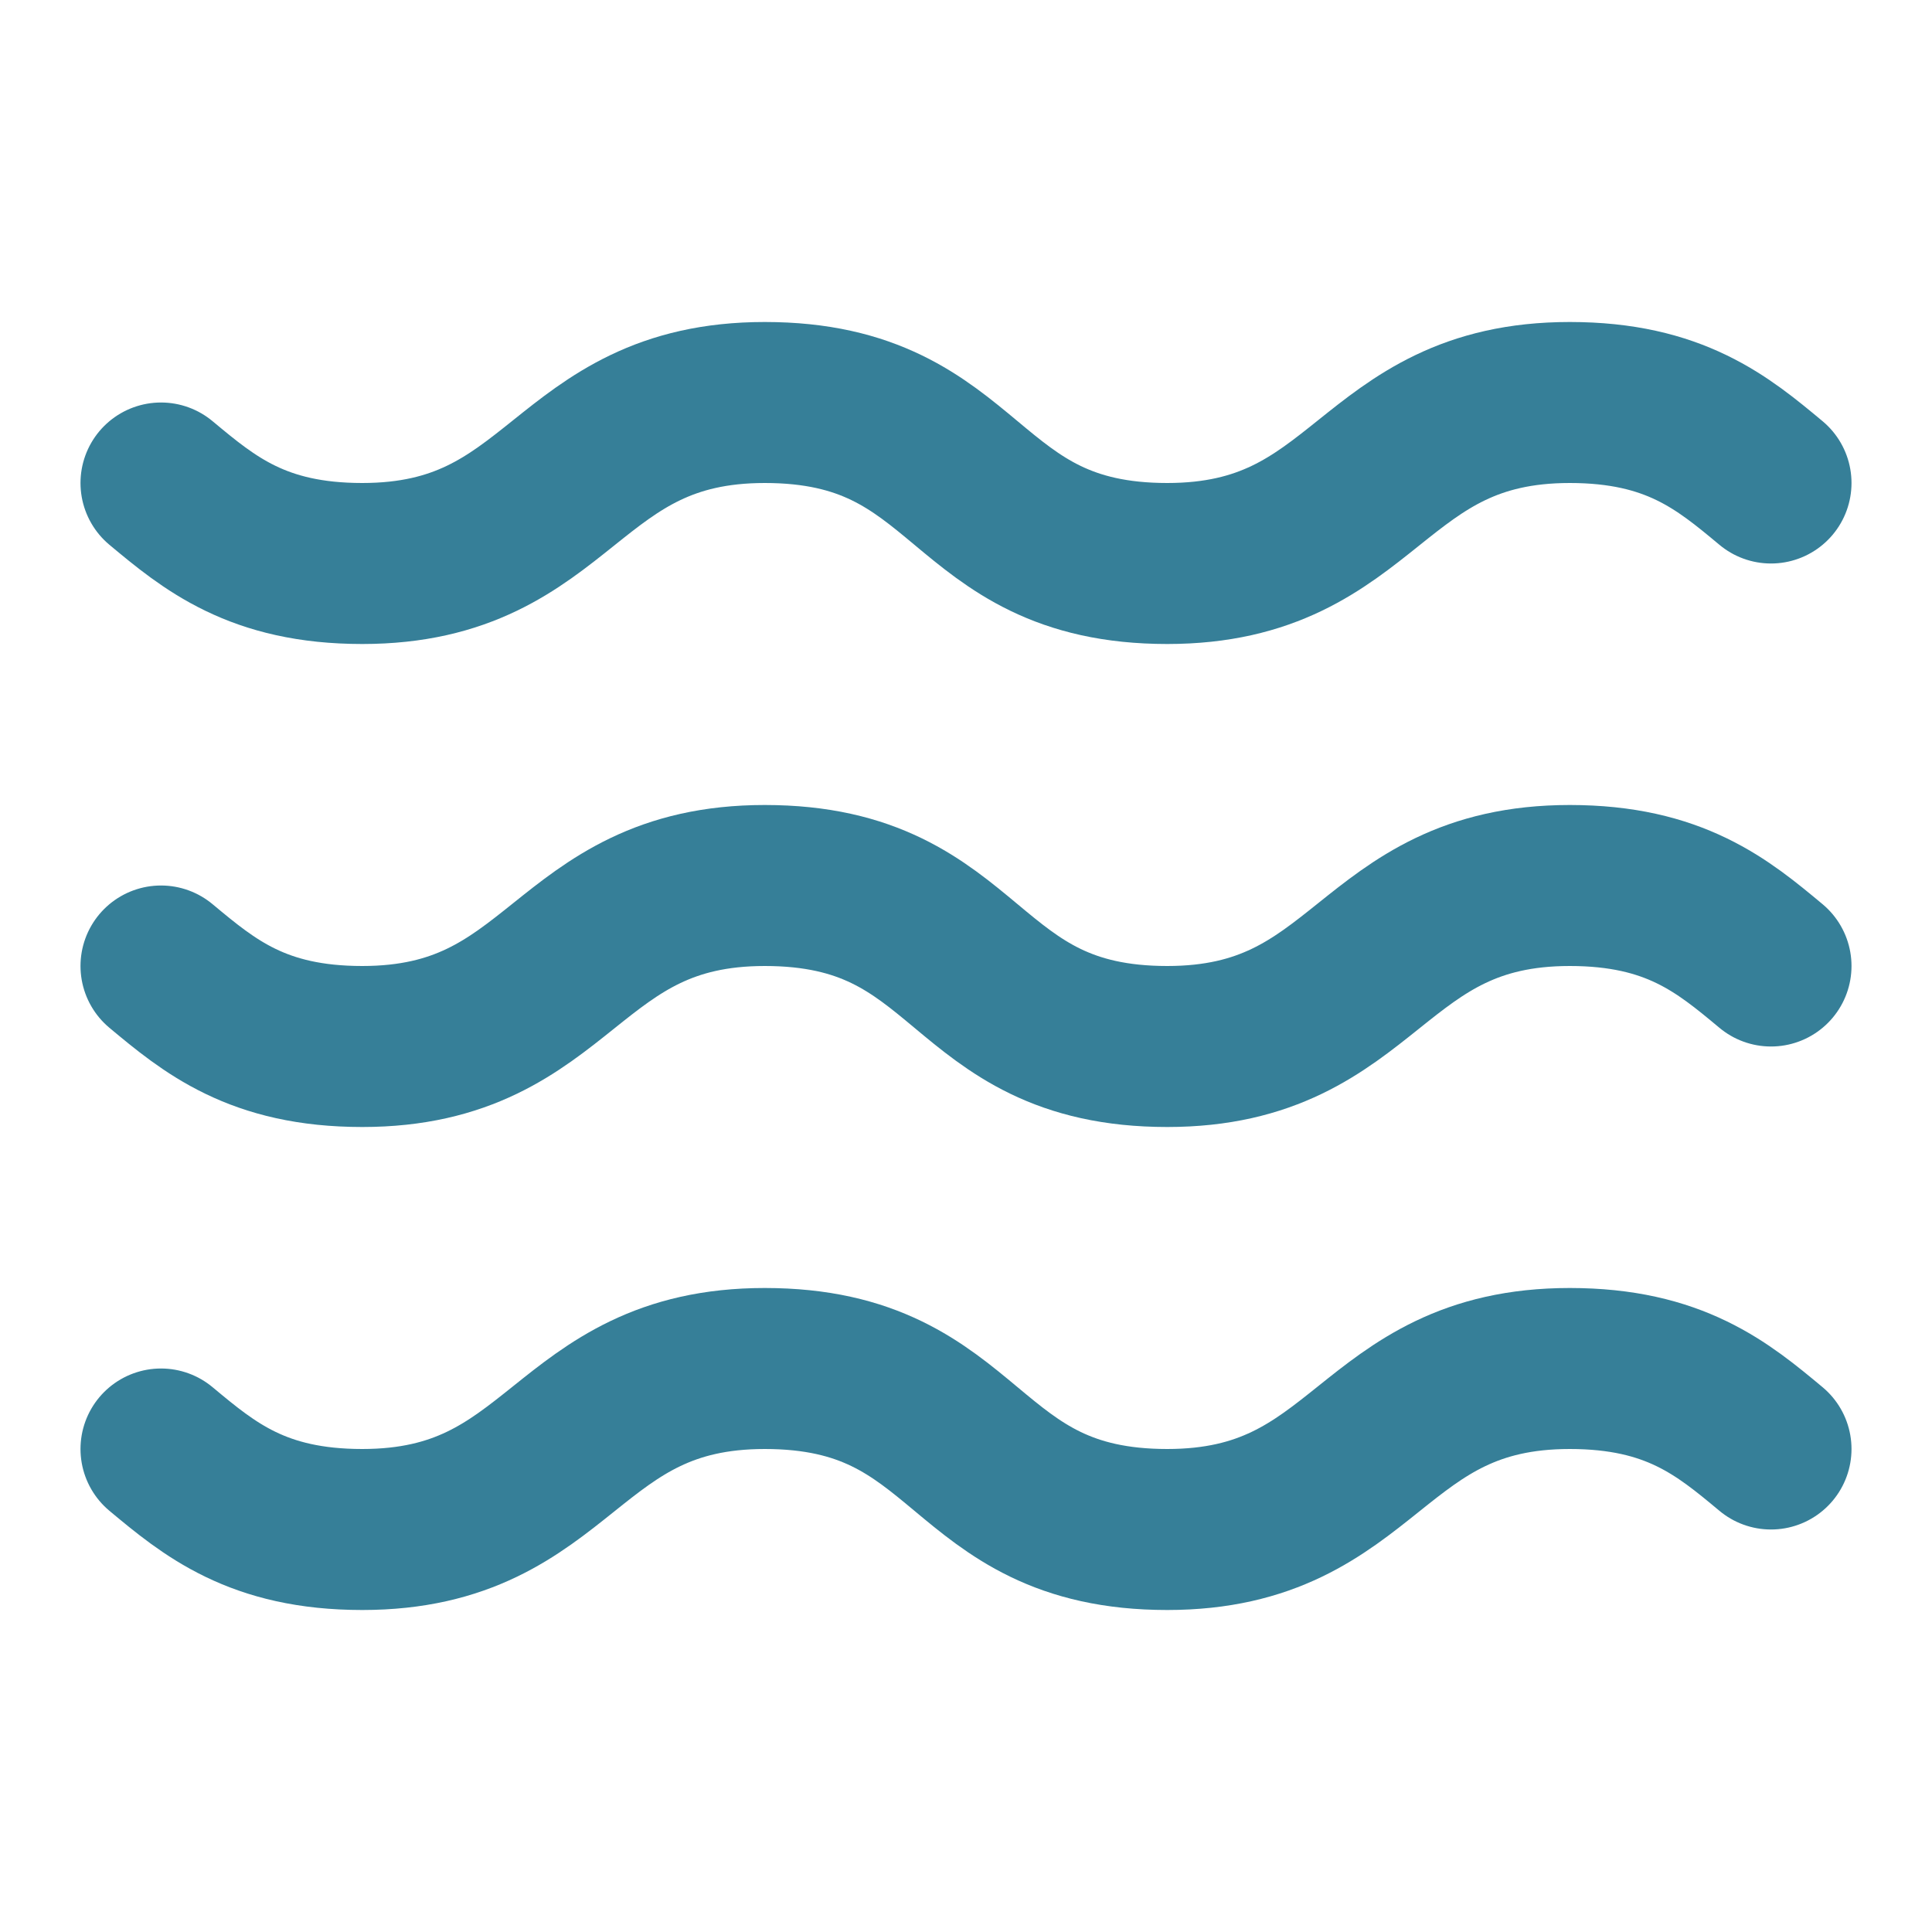
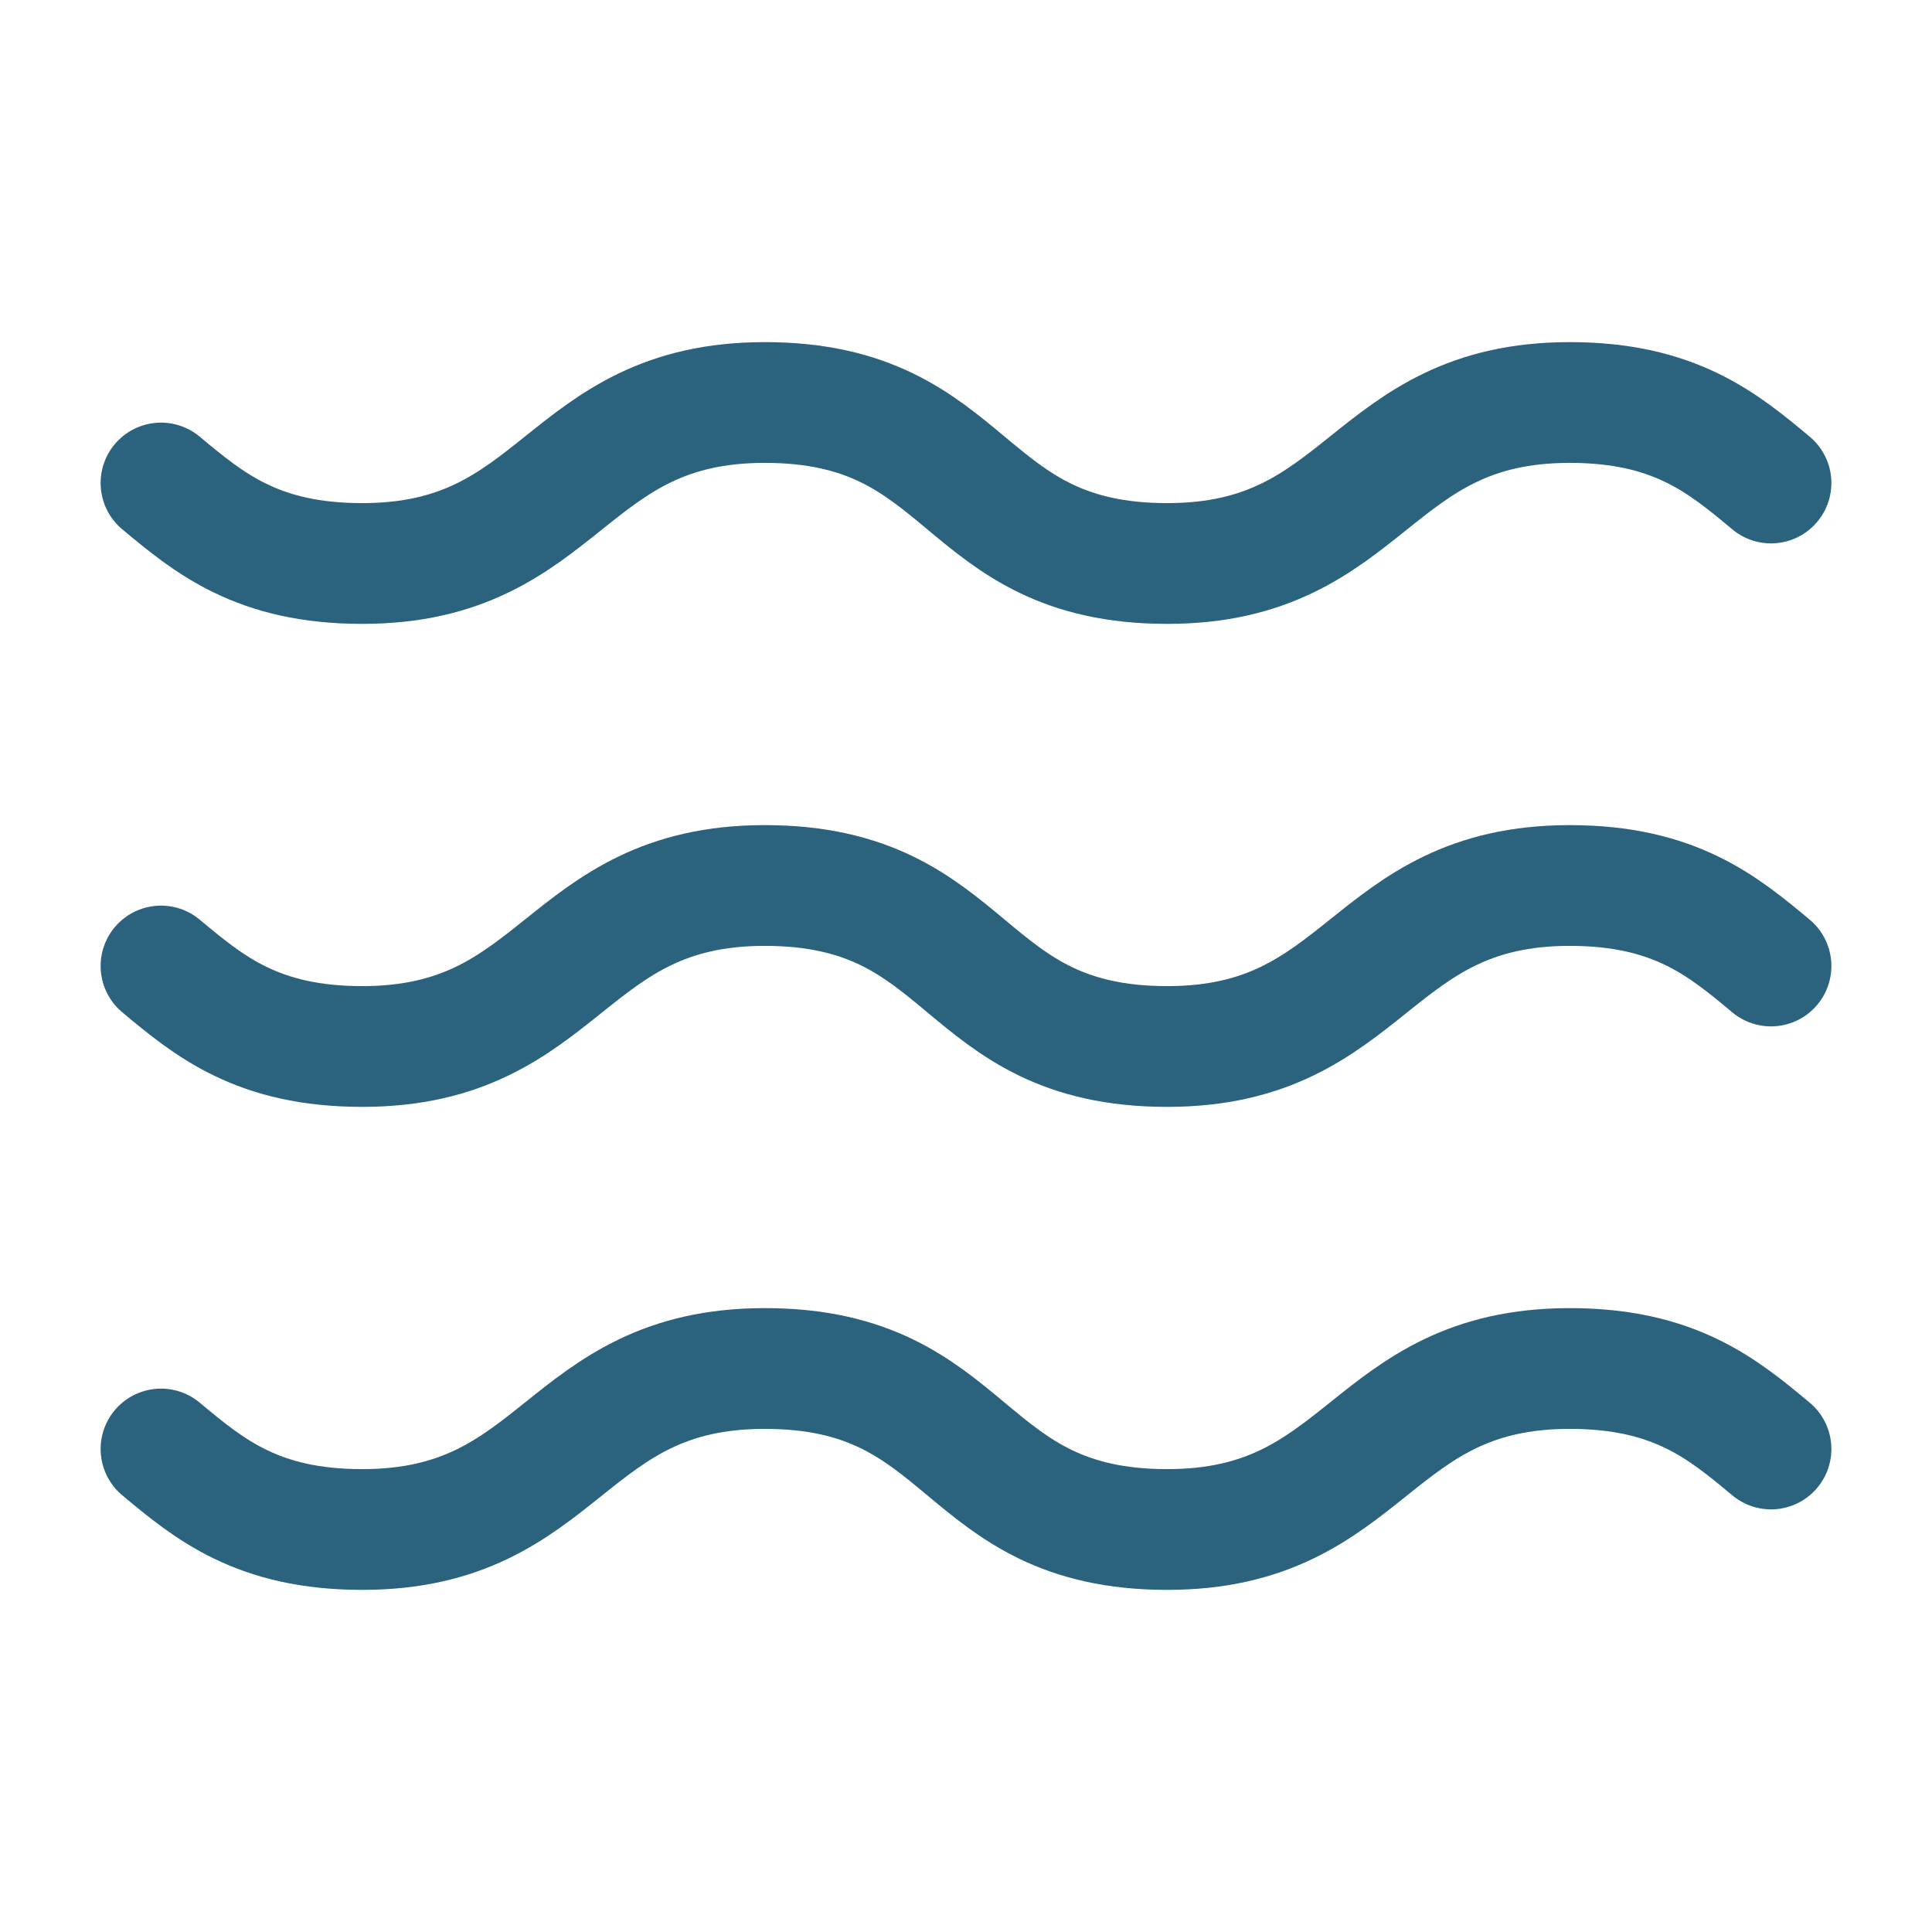
- <svg xmlns="http://www.w3.org/2000/svg" class="lucide lucide-waves" width="24" height="24" viewBox="0 0 24 24" fill="none" stroke="#367F98" stroke-width="2" stroke-linecap="round" stroke-linejoin="round">
+ <svg xmlns="http://www.w3.org/2000/svg" class="lucide lucide-waves" width="24" height="24" viewBox="0 0 24 24" fill="none" stroke="#2B627E" stroke-width="1.5" stroke-linecap="round" stroke-linejoin="round">
  <path d="M2 6c.6.5 1.2 1 2.5 1C7 7 7 5 9.5 5c2.6 0 2.4 2 5 2 2.5 0 2.5-2 5-2 1.3 0 1.9.5 2.5 1" />
  <path d="M2 12c.6.5 1.2 1 2.5 1 2.5 0 2.5-2 5-2 2.6 0 2.4 2 5 2 2.5 0 2.5-2 5-2 1.3 0 1.9.5 2.5 1" />
  <path d="M2 18c.6.5 1.2 1 2.5 1 2.5 0 2.5-2 5-2 2.6 0 2.4 2 5 2 2.5 0 2.5-2 5-2 1.3 0 1.9.5 2.5 1" />
</svg>
